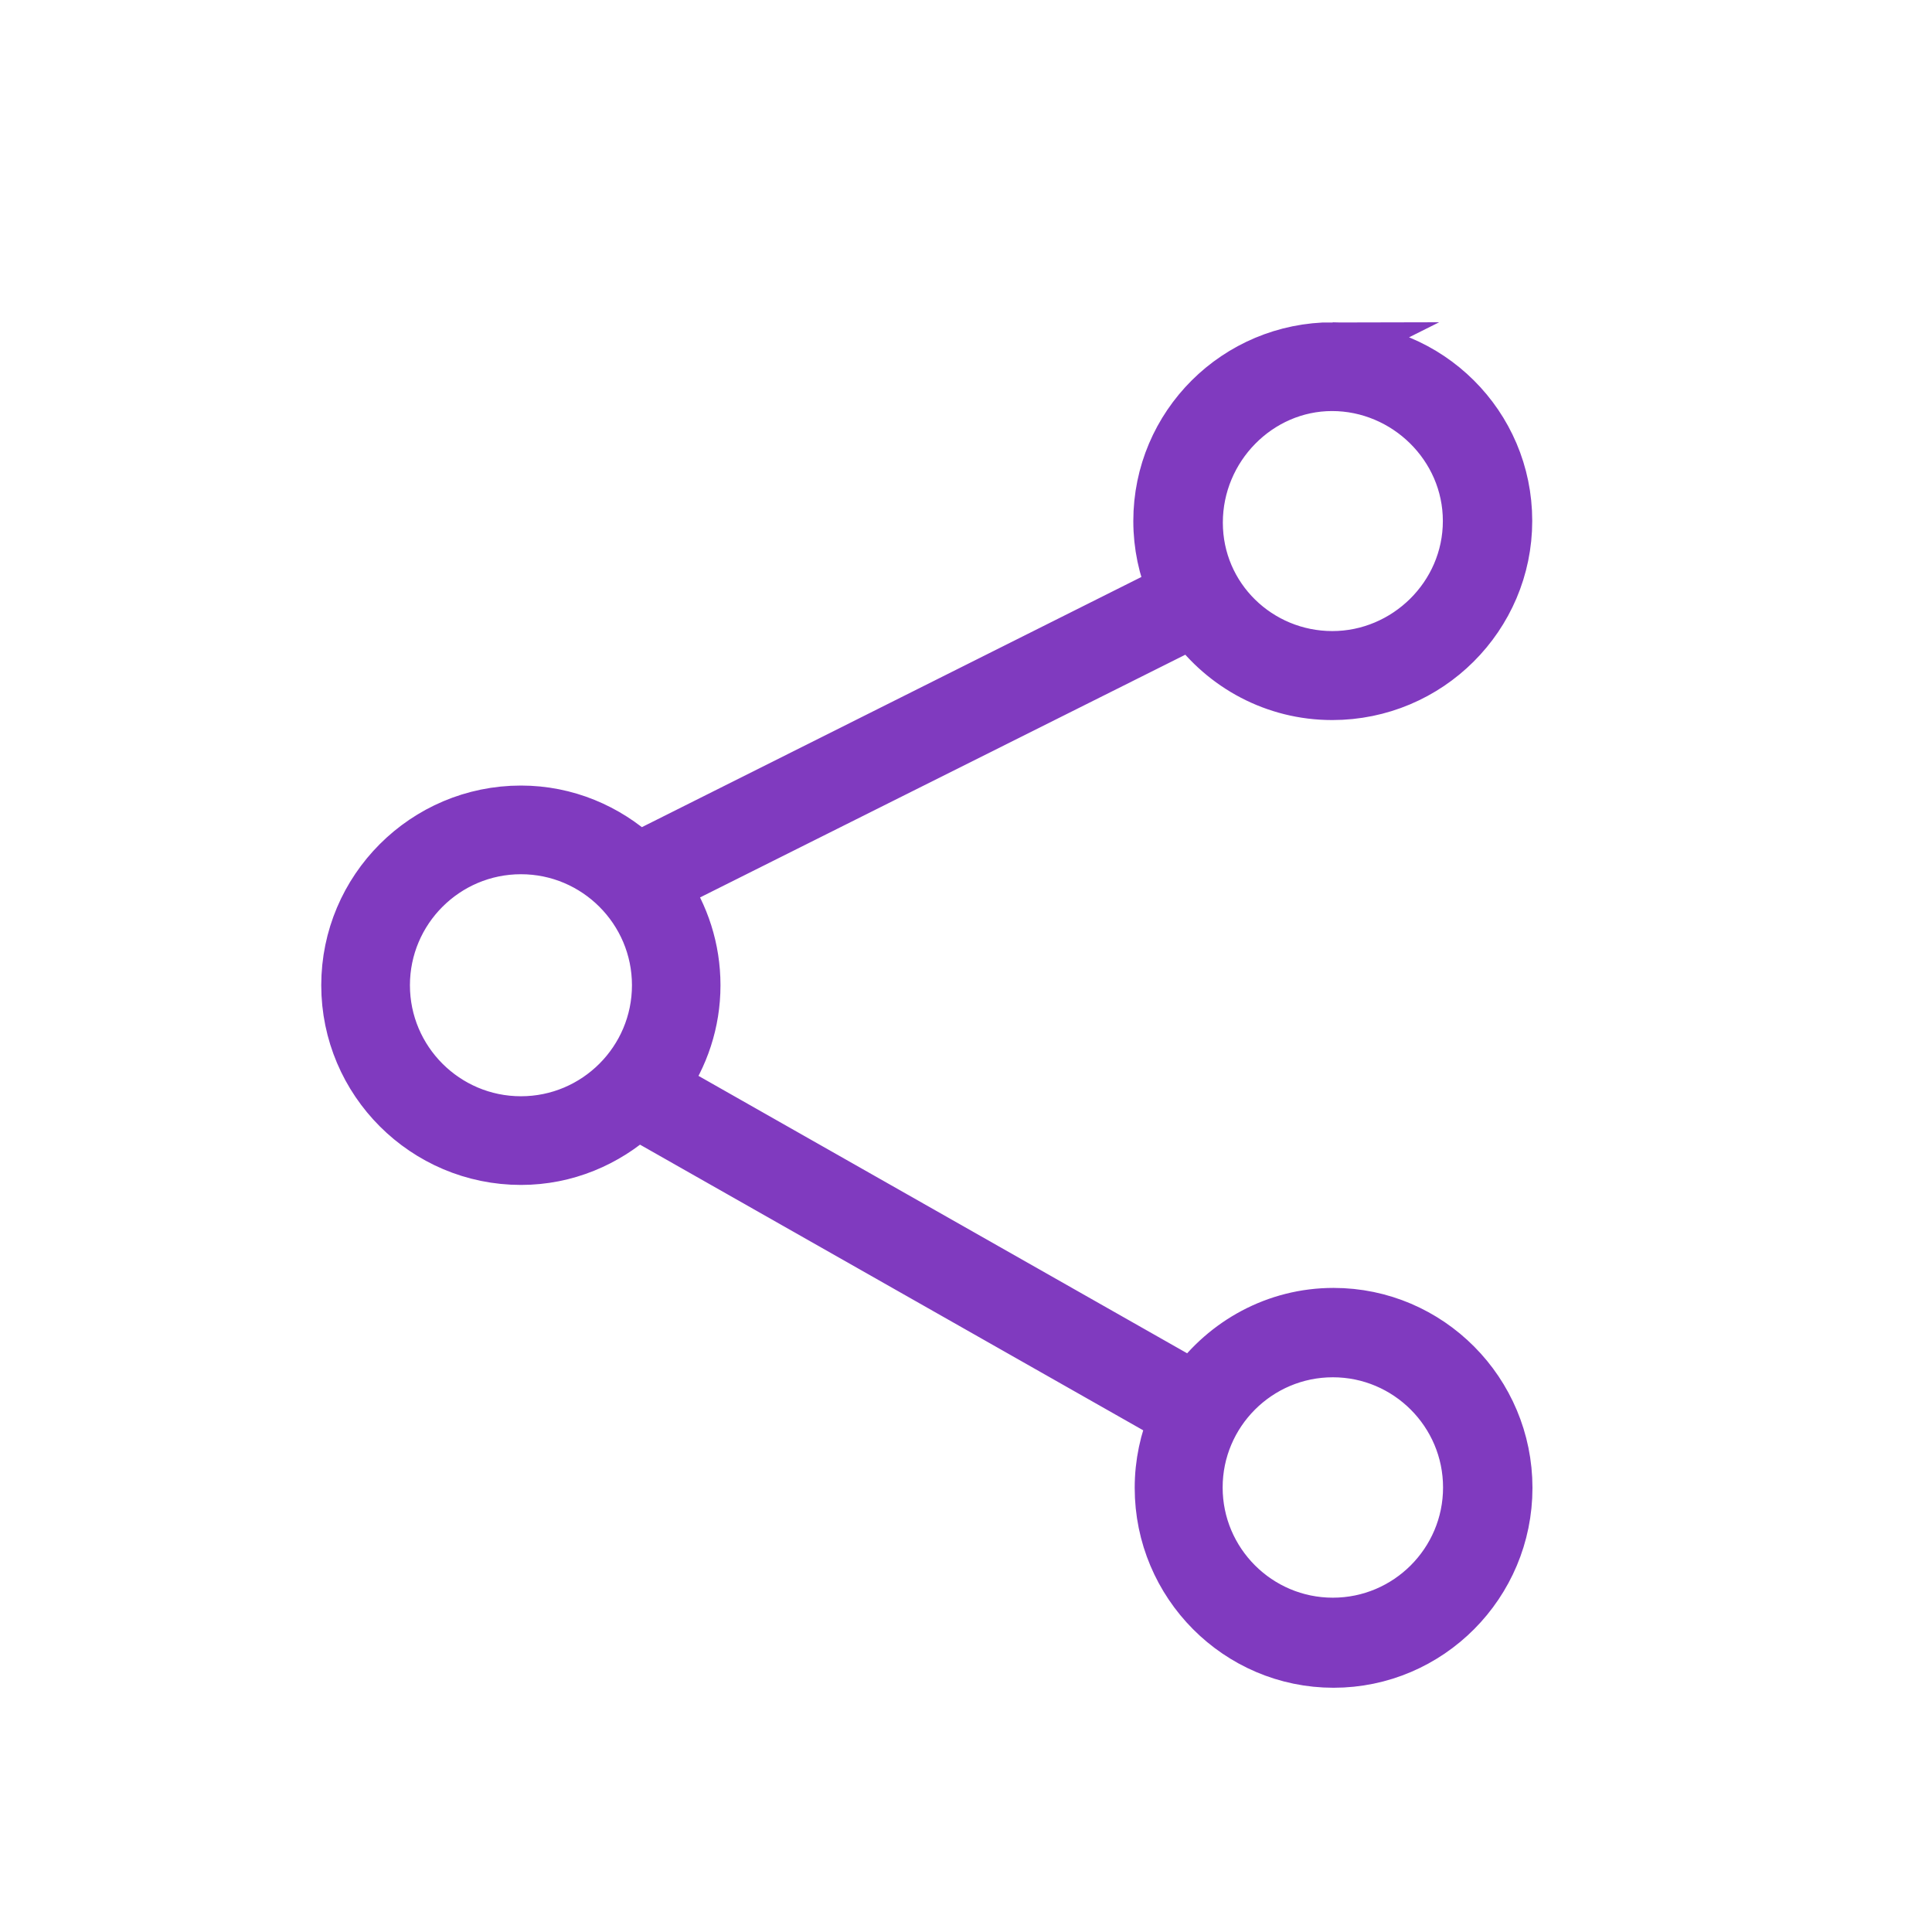
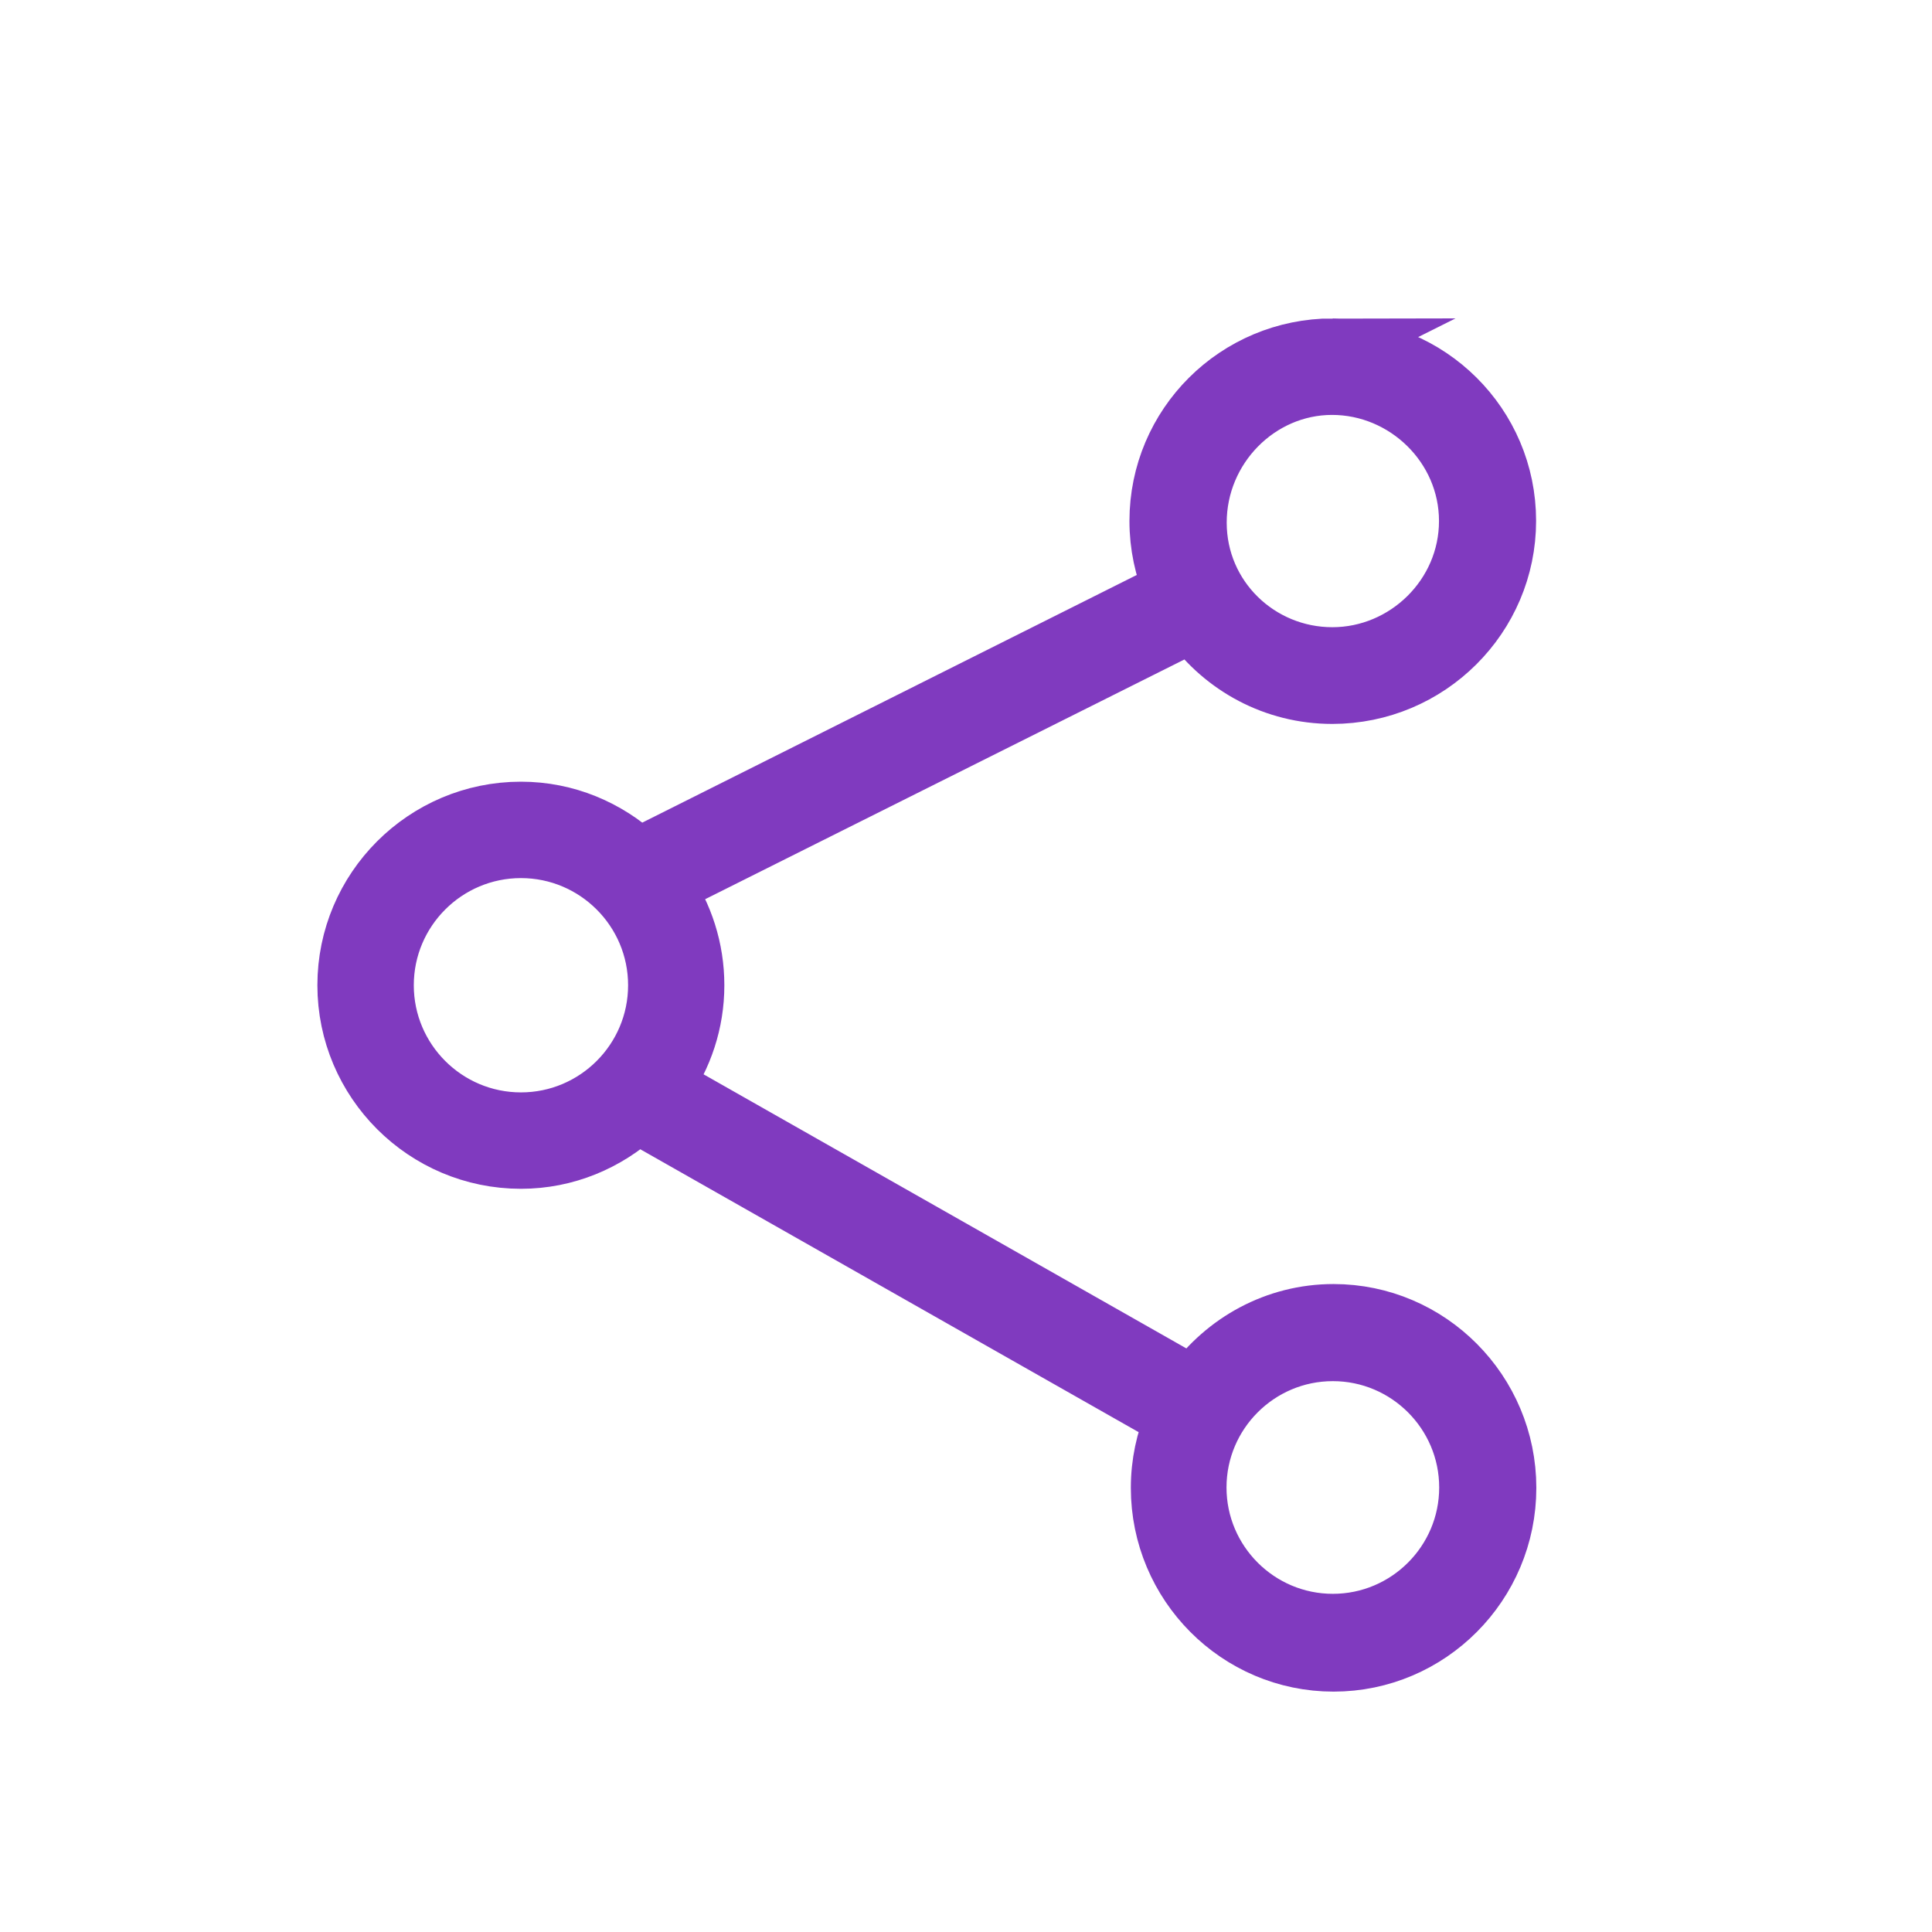
<svg xmlns="http://www.w3.org/2000/svg" viewBox="0,0,256,256" width="250px" height="250px" fill-rule="nonzero">
-   <g fill="#a445ed" fill-rule="nonzero" stroke="#803abf" stroke-width="1.3" stroke-linecap="butt" stroke-linejoin="miter" stroke-miterlimit="10" font-family="none" font-weight="none" font-size="none" text-anchor="none" style="mix-blend-mode: normal">
+   <g fill="#a445ed" fill-rule="nonzero" stroke="#803abf" stroke-width="1.5" stroke-linecap="butt" stroke-linejoin="miter" stroke-miterlimit="10" font-family="none" font-weight="none" font-size="none" text-anchor="none" style="mix-blend-mode: normal">
    <g transform="scale(5.12,5.12)">
      <path d="M34.492,8.99c-2.495,0 -4.512,2.01 -4.512,4.494c0,0.631 0.131,1.23 0.365,1.775c-0.013,0.006 -0.021,0.007 -0.035,0.014l-13.789,6.906c-0.804,-0.737 -1.864,-1.199 -3.039,-1.199c-2.491,0 -4.518,2.027 -4.518,4.518c0,2.491 2.028,4.518 4.518,4.518c1.167,0 2.221,-0.457 3.023,-1.186c0.051,0.032 0.084,0.064 0.146,0.096l13.732,7.795c-0.235,0.548 -0.367,1.151 -0.367,1.785c0,2.495 2.017,4.523 4.496,4.523c2.48,0 4.498,-2.028 4.498,-4.523c0,-2.495 -2.019,-4.525 -4.498,-4.525c-1.495,0 -2.813,0.745 -3.631,1.879l-13.572,-7.705c-0.051,-0.031 -0.087,-0.047 -0.133,-0.074c0.514,-0.733 0.82,-1.621 0.82,-2.582c0,-0.944 -0.292,-1.819 -0.789,-2.545l13.643,-6.824c0.817,1.12 2.13,1.855 3.629,1.855c2.495,0 4.525,-2.021 4.525,-4.506c0,-2.485 -2.019,-4.488 -4.514,-4.488zM34.473,9.988c1.902,0 3.518,1.557 3.518,3.496c0,1.939 -1.608,3.498 -3.51,3.498c-1.902,0 -3.484,-1.518 -3.484,-3.457c0,-1.939 1.575,-3.537 3.477,-3.537zM13.482,21.975c1.943,0 3.523,1.58 3.523,3.523c0,1.943 -1.58,3.523 -3.523,3.523c-1.943,0 -3.523,-1.58 -3.523,-3.523c0,-1.943 1.58,-3.523 3.523,-3.523zM34.494,34.994c1.931,0 3.502,1.571 3.502,3.502c0,1.931 -1.571,3.502 -3.502,3.502c-1.931,0 -3.502,-1.571 -3.502,-3.502c0,-1.931 1.571,-3.502 3.502,-3.502z" />
    </g>
  </g>
</svg>
